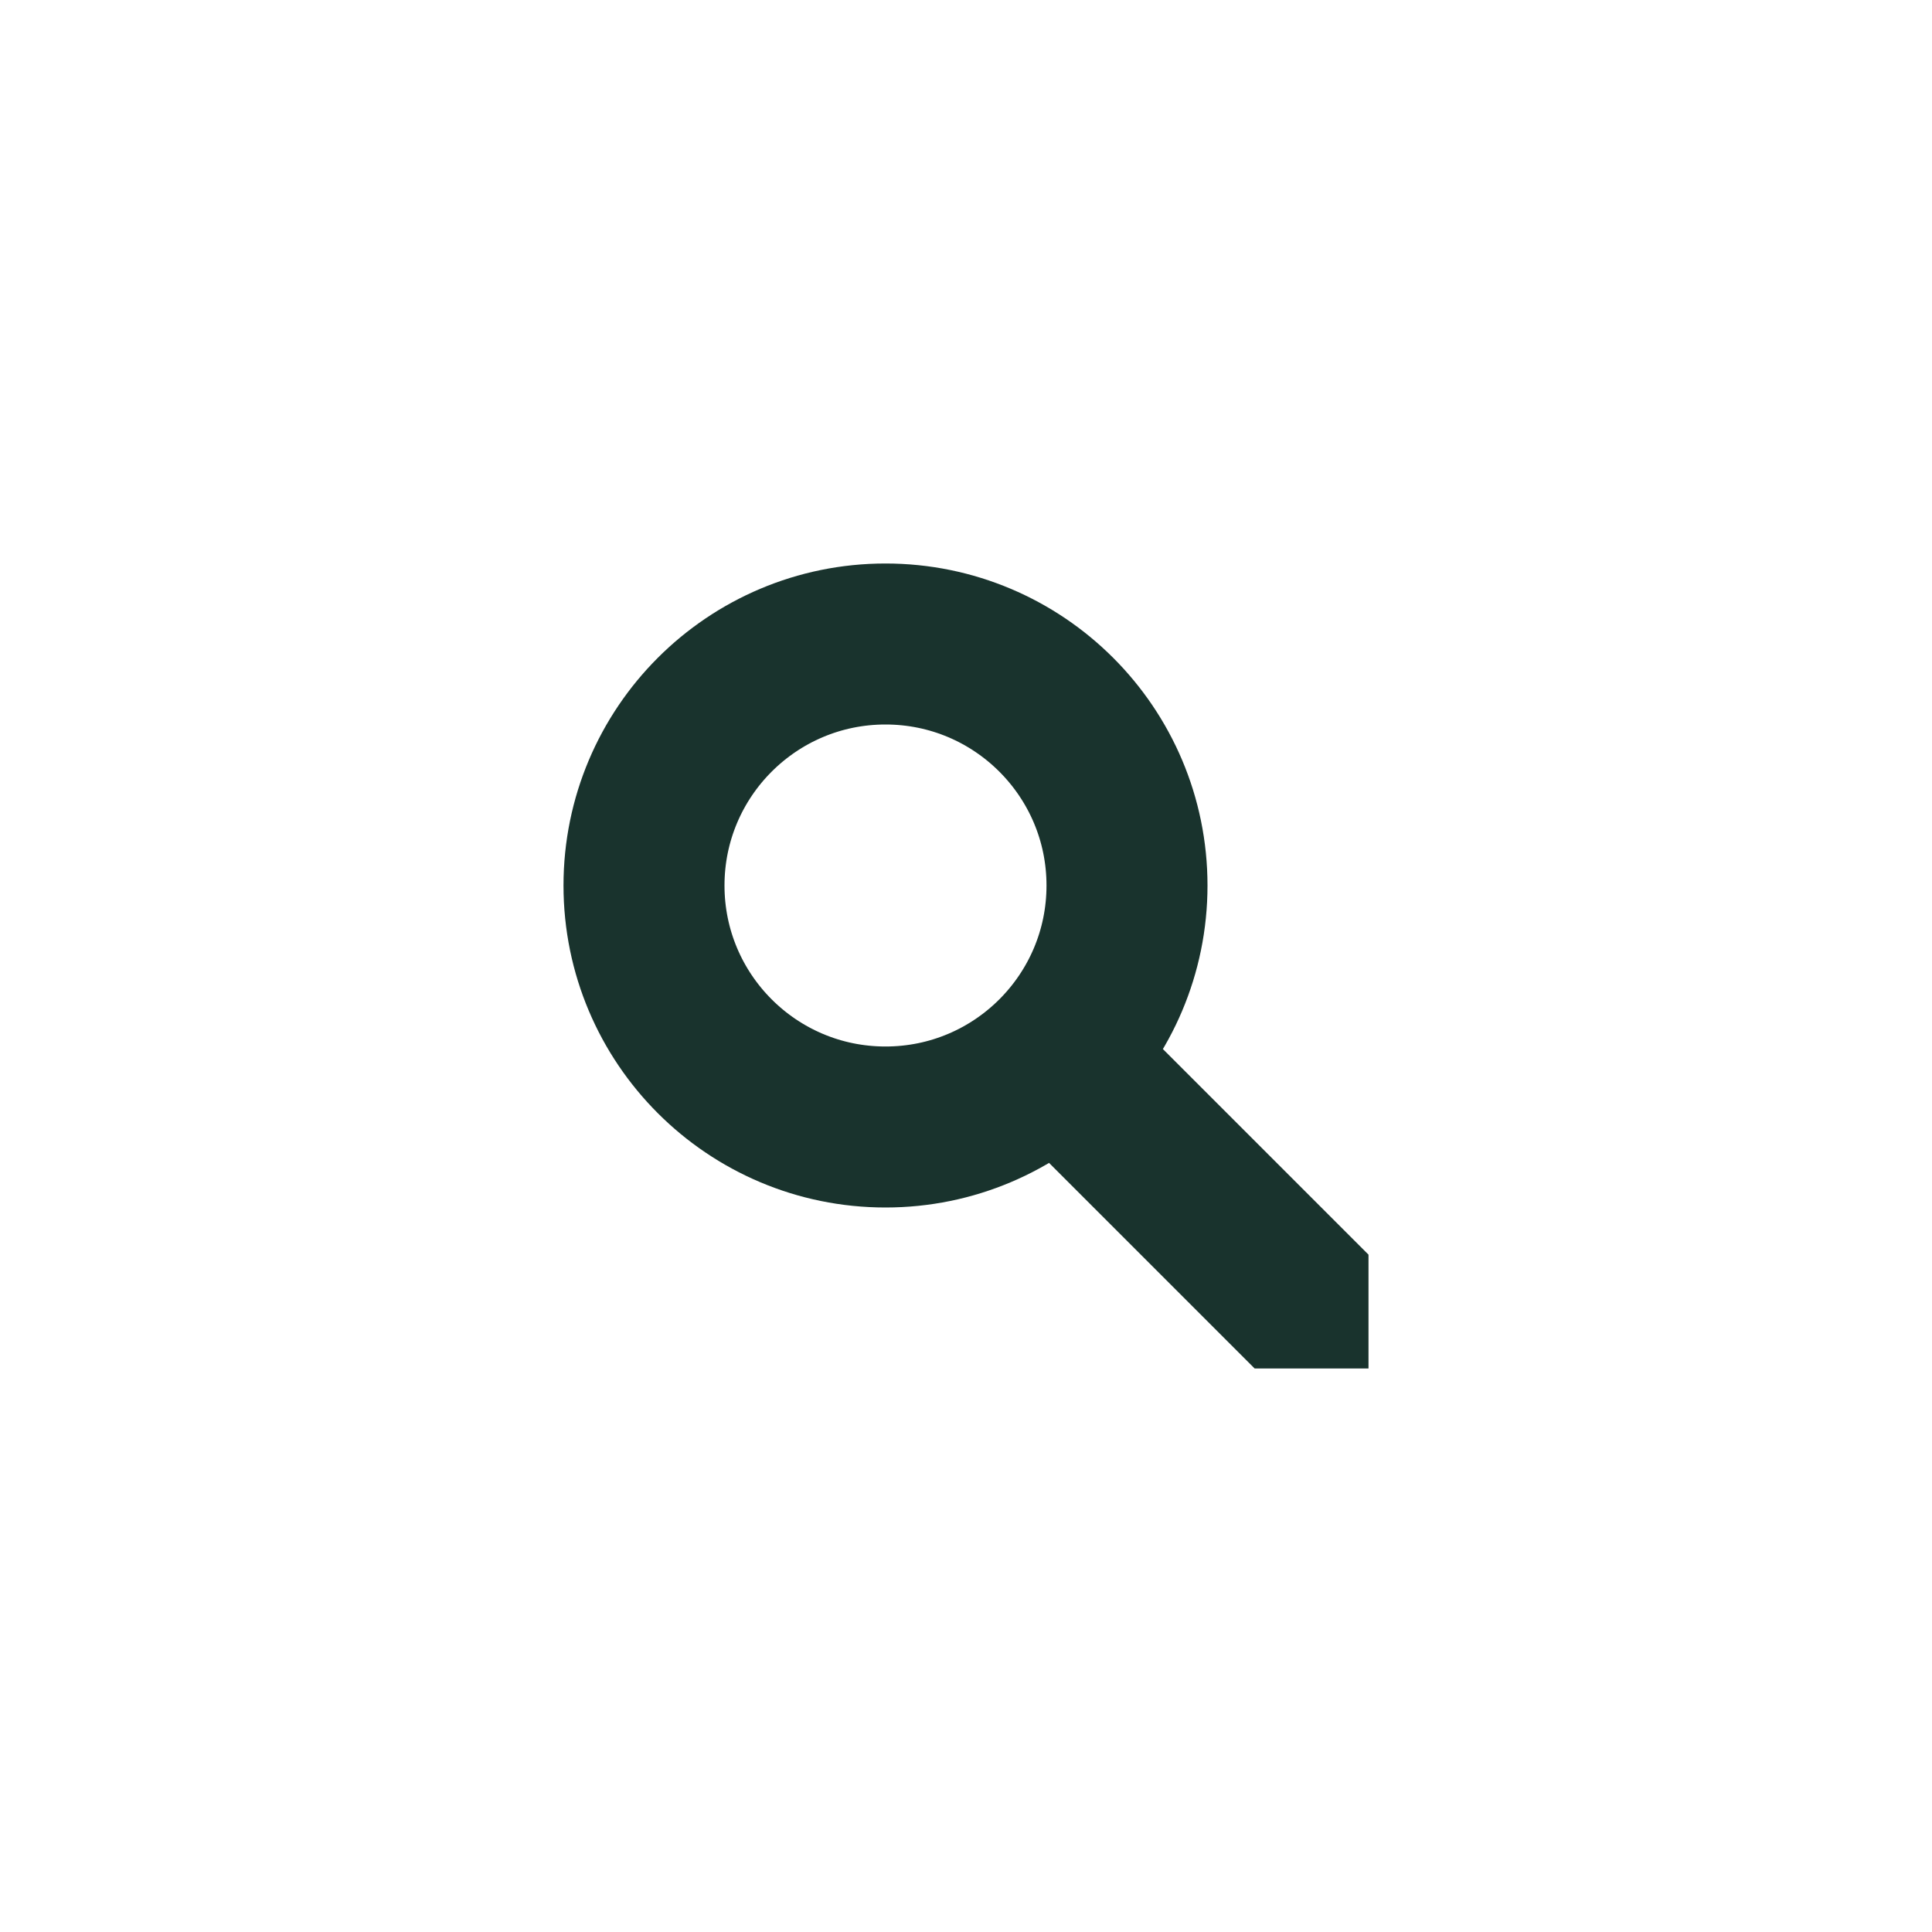
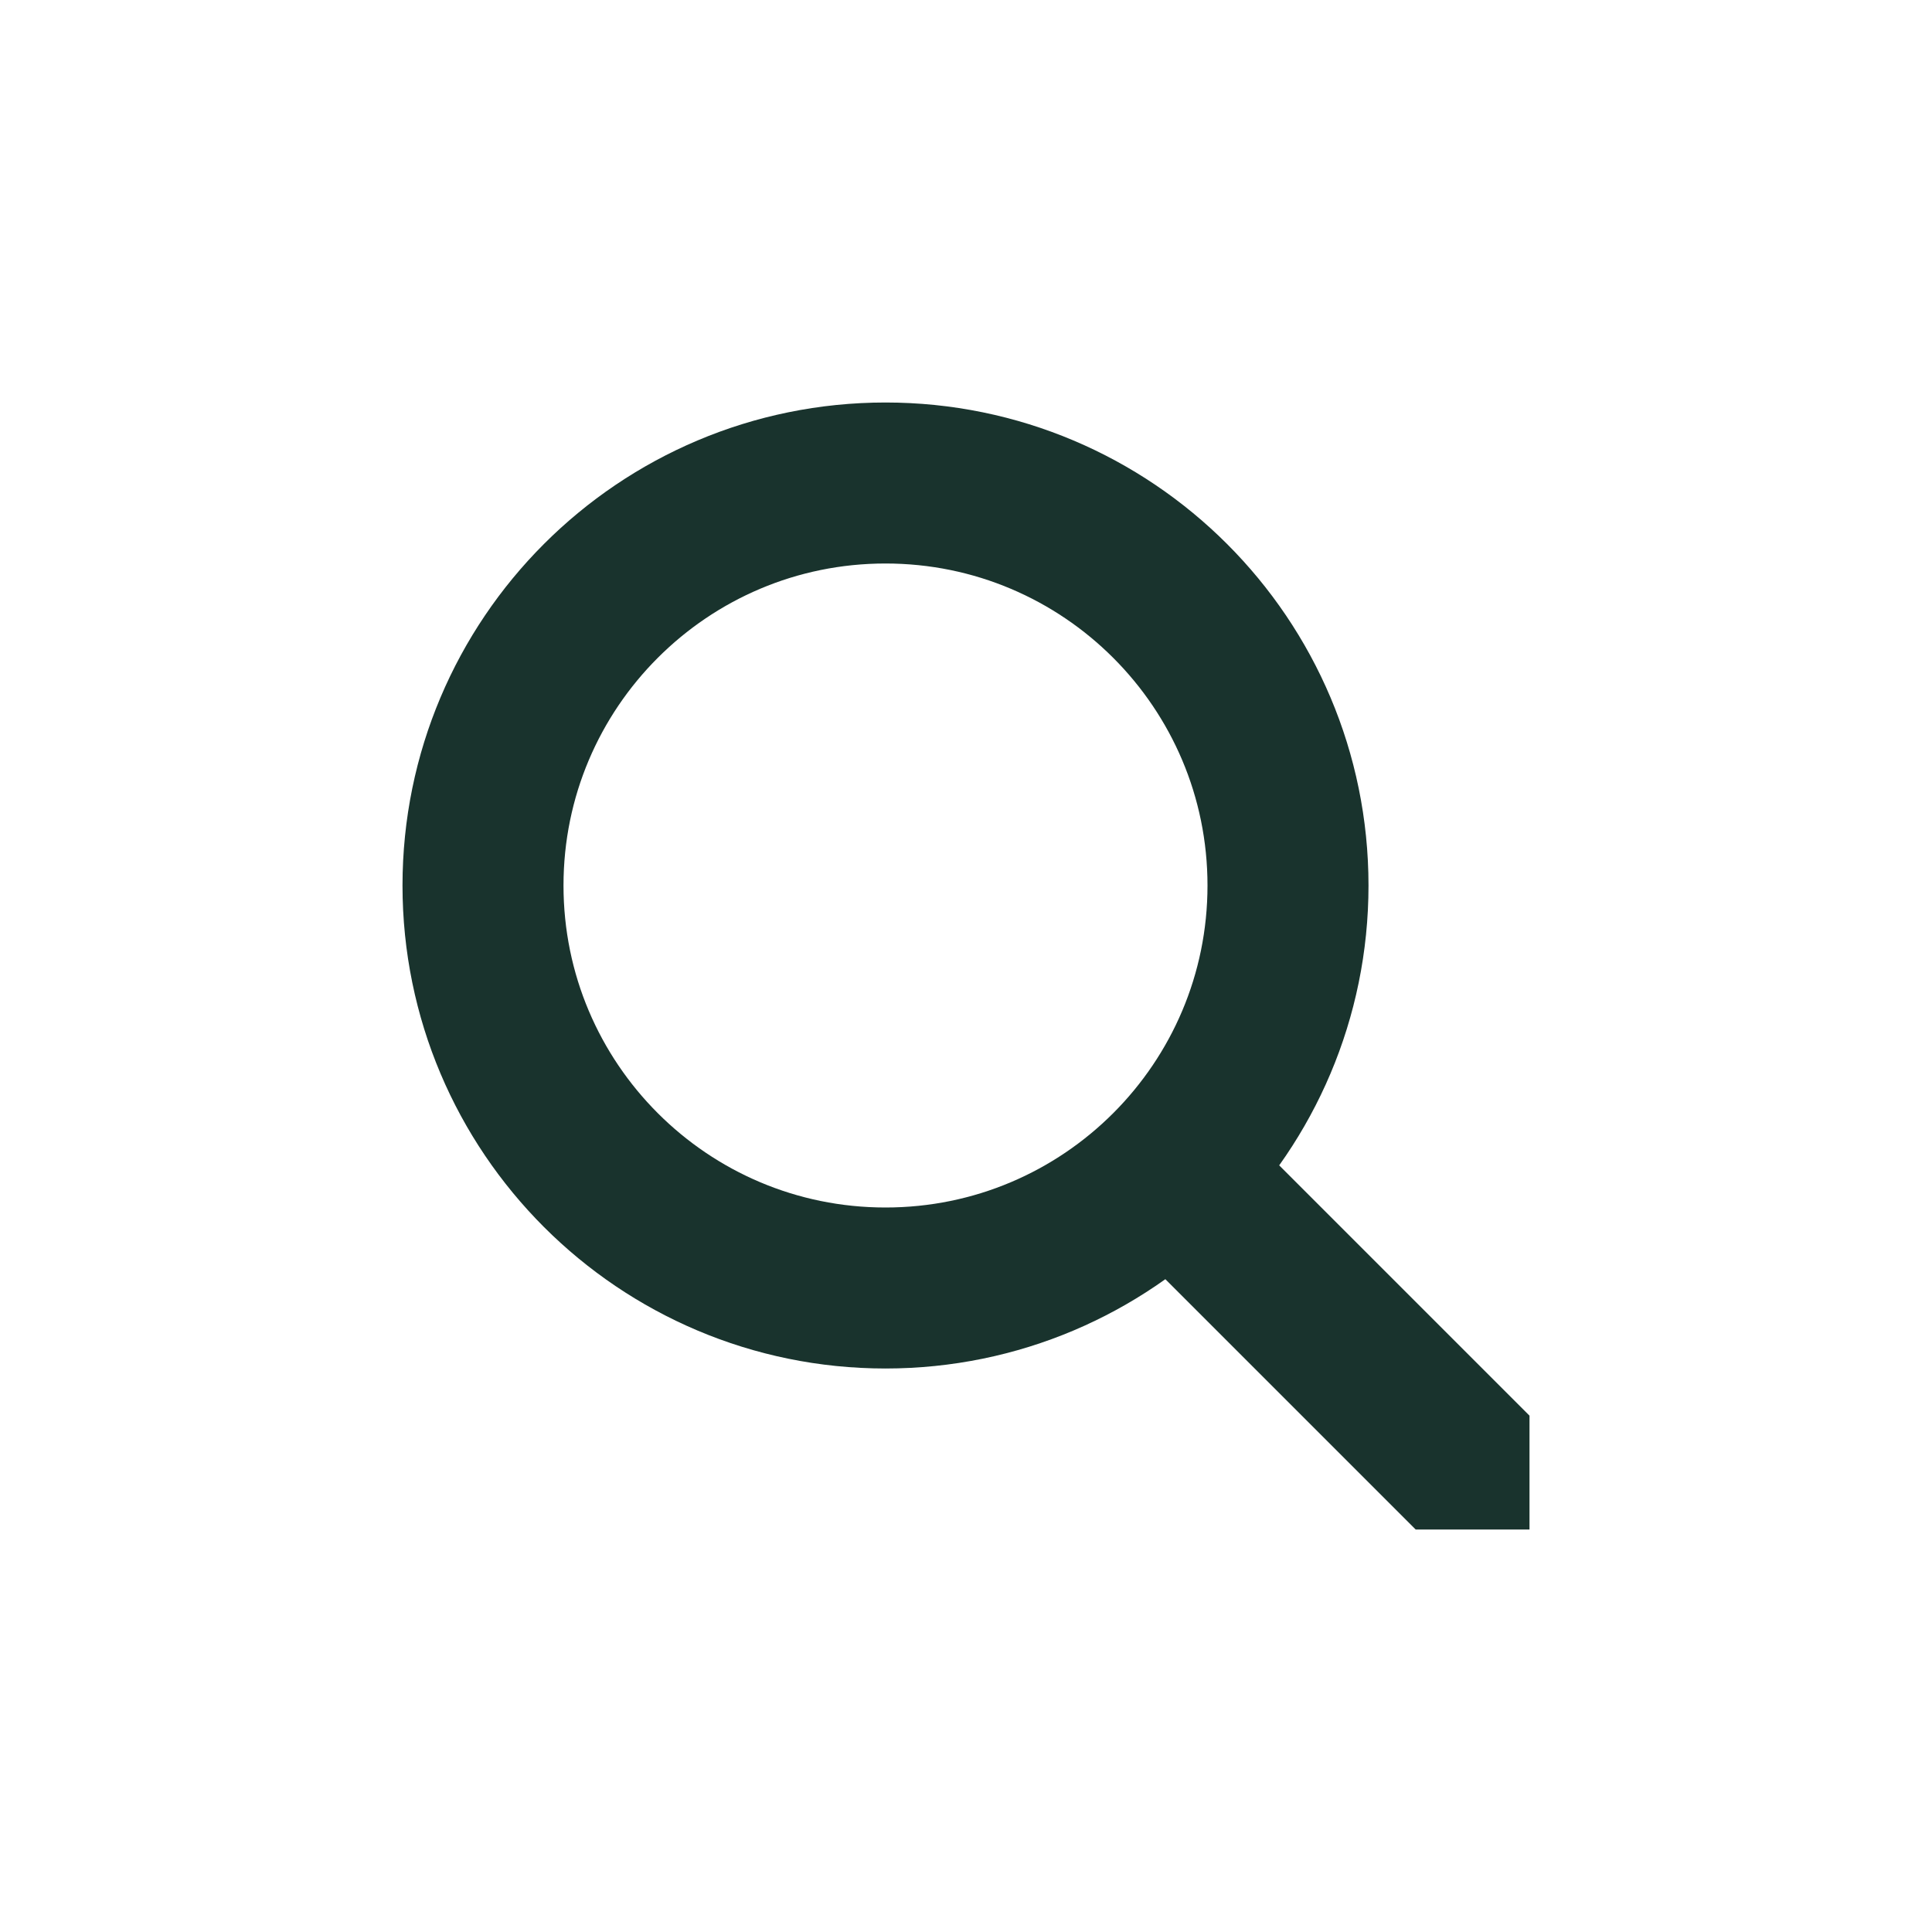
<svg xmlns="http://www.w3.org/2000/svg" width="24" height="24" viewBox="0 0 24 24">
  <clipPath id="box">
-     <rect x="7" y="7" width="10" height="10" />
+     <rect x="5" y="5" width="14" height="14" />
  </clipPath>
  <g clip-path="url(#box)">
-     <path transform="translate(7 7) scale(1)" d="M7 4A3 3 0 1 1 1 4A3 3 0 1 1 7 4ZM6 6L11 11" fill="none" stroke="#19332d" stroke-width="2" vector-effect="non-scaling-stroke" />
+     <path transform="translate(5 5) scale(1)" d="M11 6A5 5 0 1 1 1 6A5 5 0 1 1 11 6ZM9.5 9.5L15 15" fill="none" stroke="#19332d" stroke-width="2" vector-effect="non-scaling-stroke" />
  </g>
</svg>
